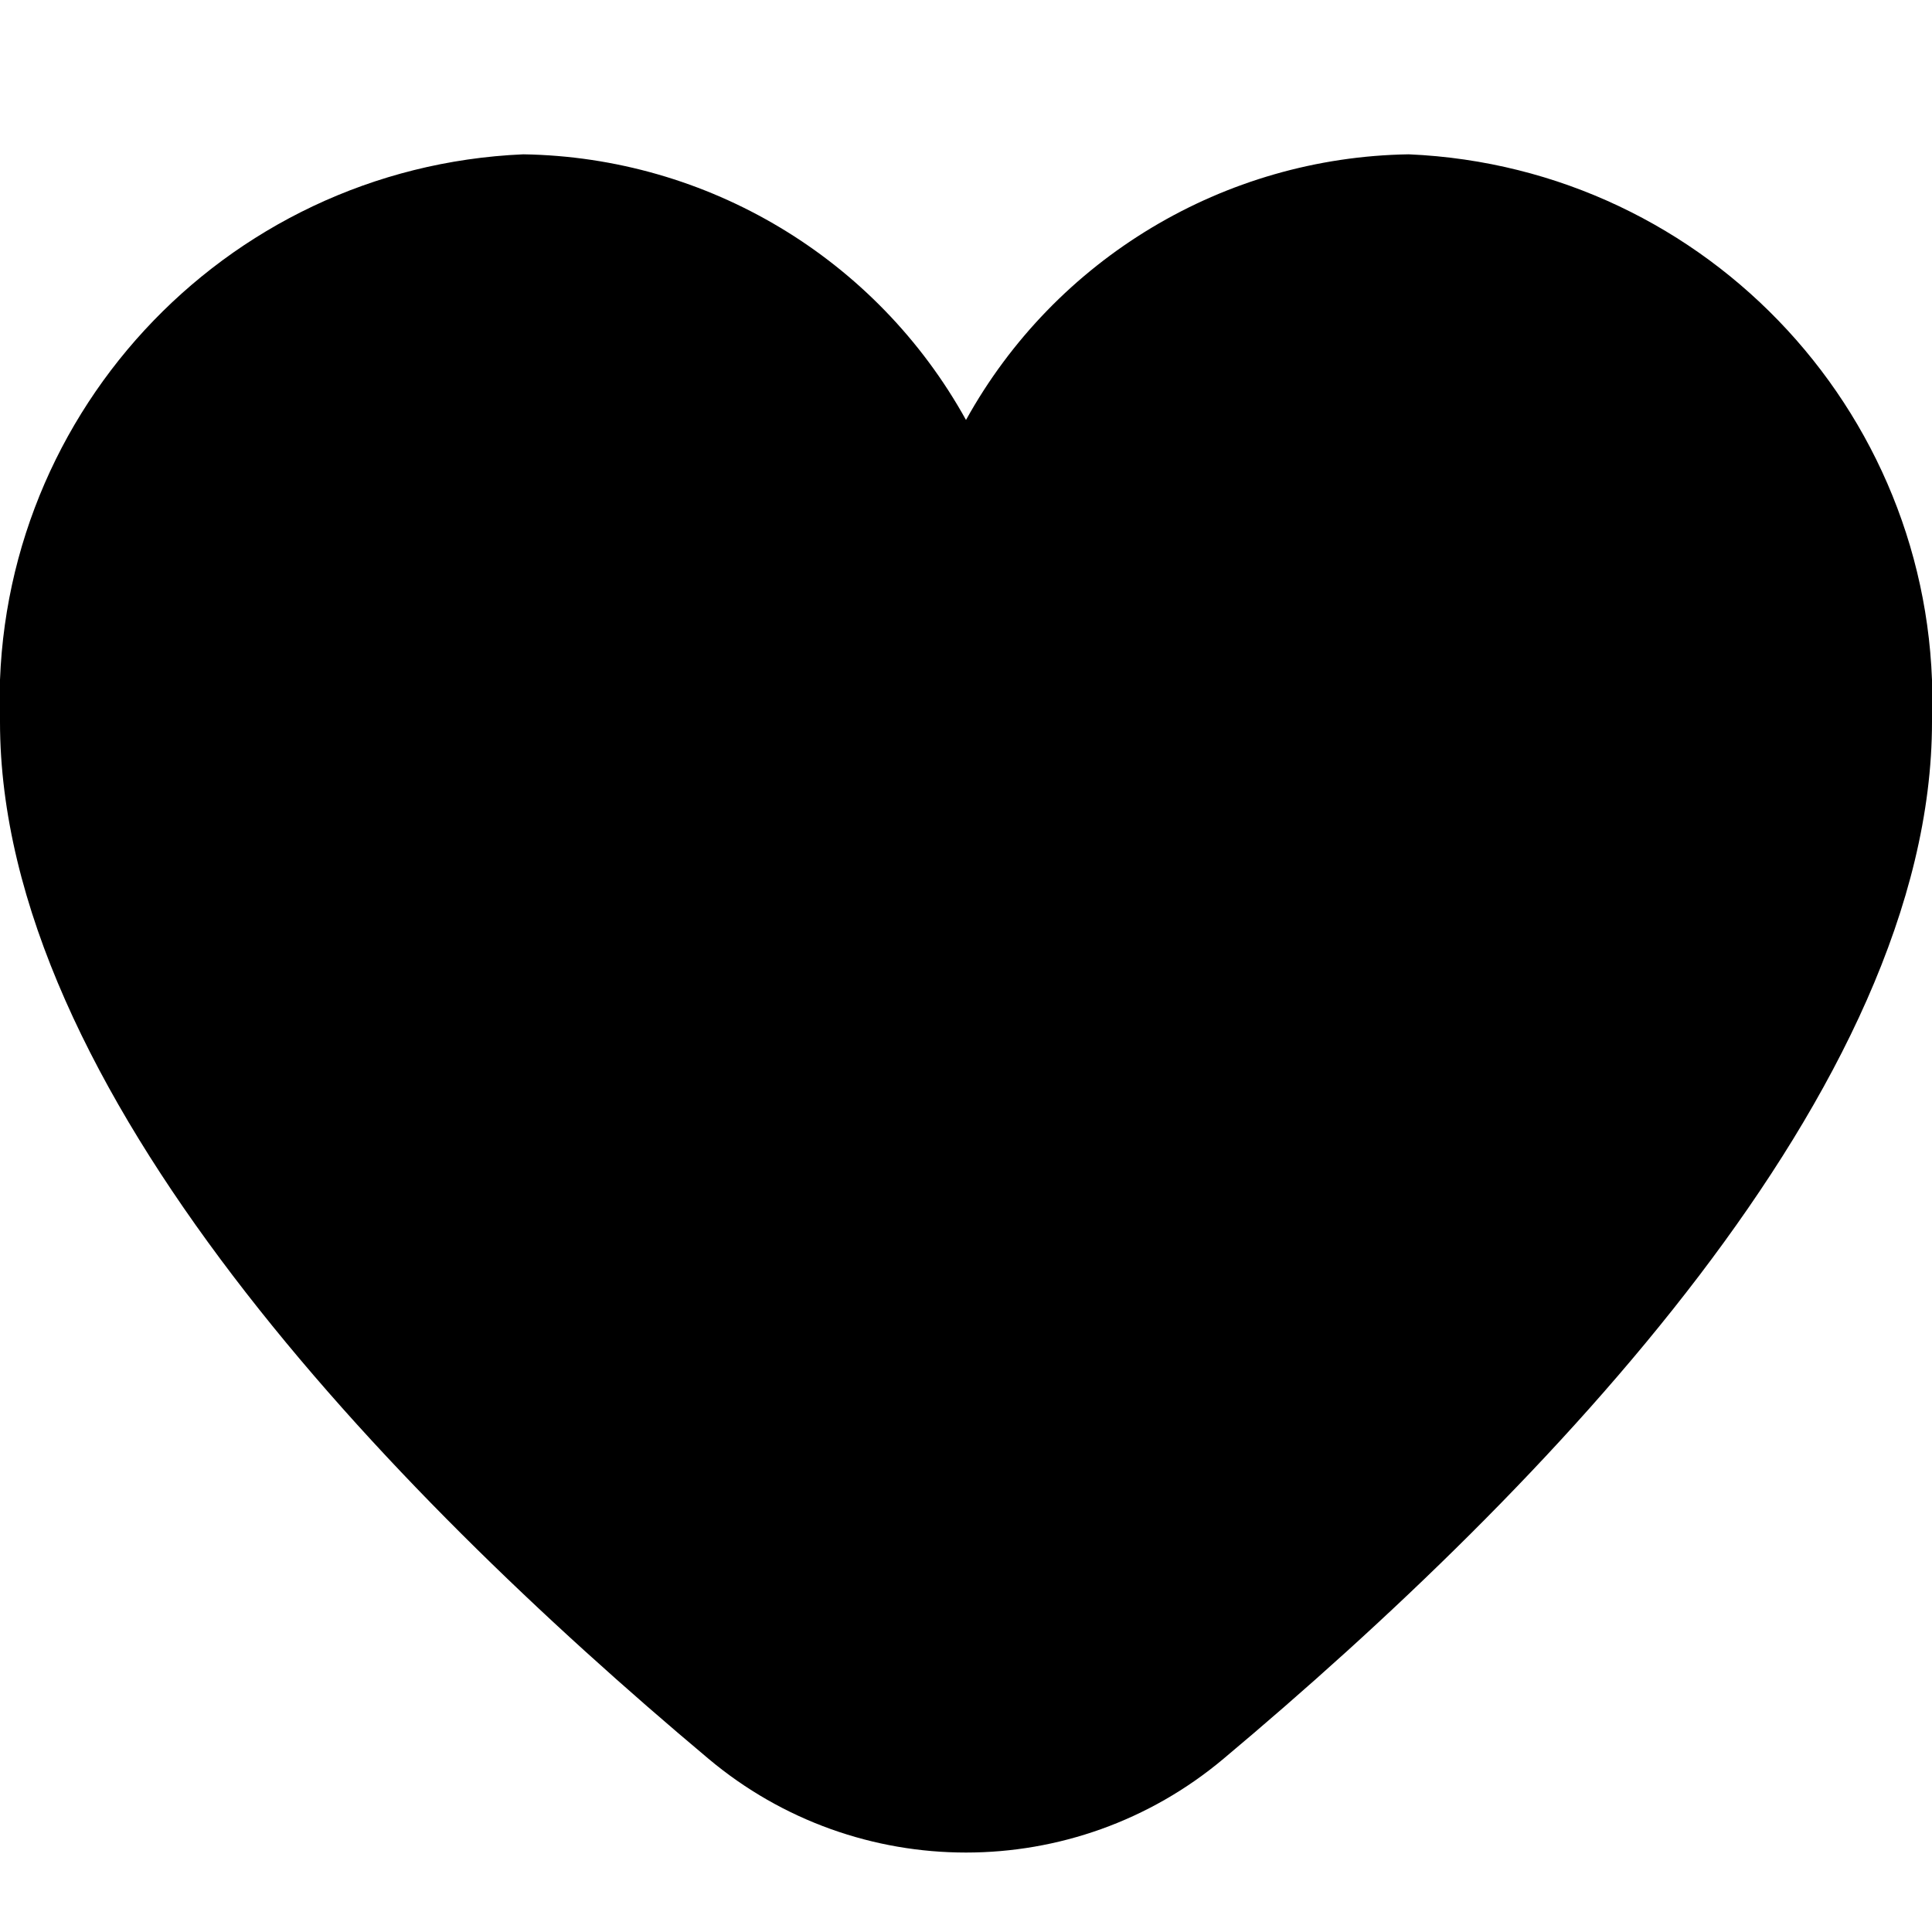
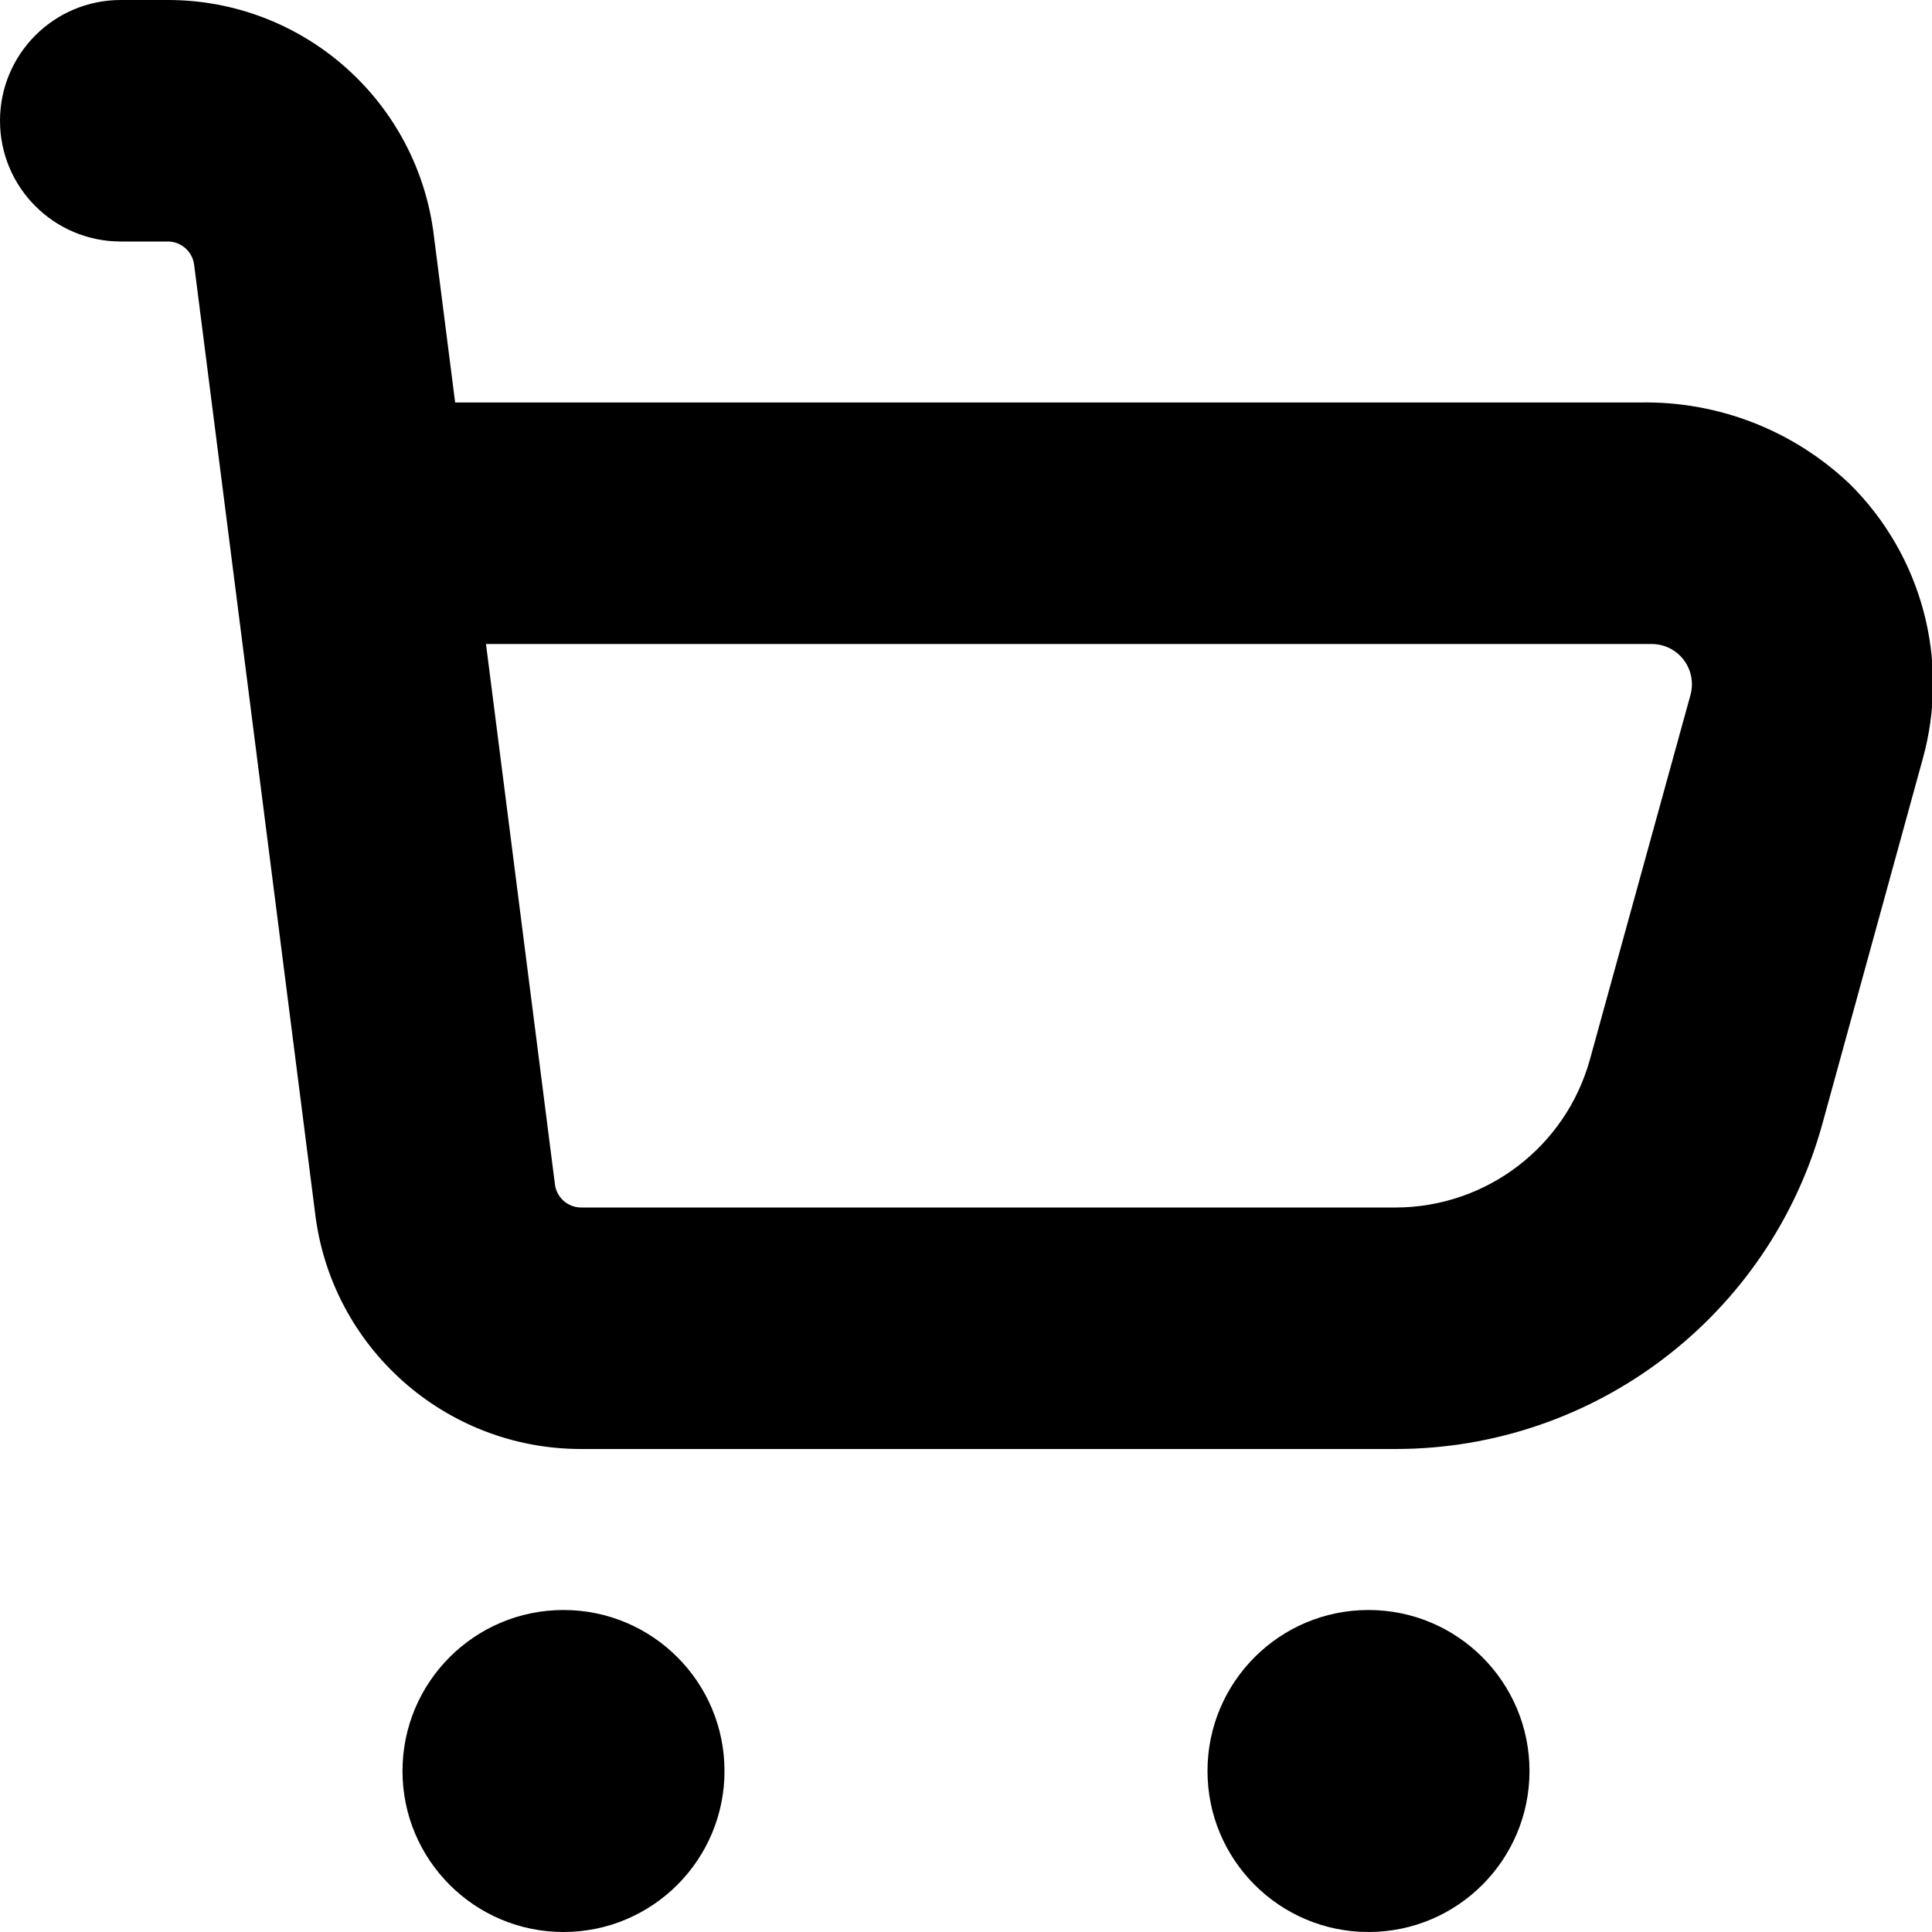
- <svg xmlns="http://www.w3.org/2000/svg" id="Filled" viewBox="0 0 24 24" width="512" height="512">
-   <path d="M17.5,1.917a6.4,6.4,0,0,0-5.5,3.3,6.4,6.4,0,0,0-5.5-3.3A6.8,6.8,0,0,0,0,8.967c0,4.547,4.786,9.513,8.8,12.88a4.974,4.974,0,0,0,6.4,0C19.214,18.48,24,13.514,24,8.967A6.8,6.8,0,0,0,17.5,1.917Z" />
+ <svg xmlns="http://www.w3.org/2000/svg" id="Bold" viewBox="0 0 24 24" width="512" height="512">
+   <circle cx="7" cy="22" r="2" />
+   <circle cx="17" cy="22" r="2" />
+   <path d="M22.984,6.018A3.675,3.675,0,0,0,20.364,5H5.654L5.391,2.938A3.328,3.328,0,0,0,2.087,0H1.5A1.5,1.5,0,0,0,0,1.5H0A1.5,1.5,0,0,0,1.5,3h.587a.331.331,0,0,1,.326.3l1.5,11.759A3.327,3.327,0,0,0,7.217,18H17.339a5.5,5.5,0,0,0,5.3-4.042l1.246-4.531A3.489,3.489,0,0,0,22.984,6.018ZM19.75,13.163A2.508,2.508,0,0,1,17.339,15H7.217a.329.329,0,0,1-.325-.3L6.037,8H20.514A.5.5,0,0,1,21,8.632Z" />
</svg>
